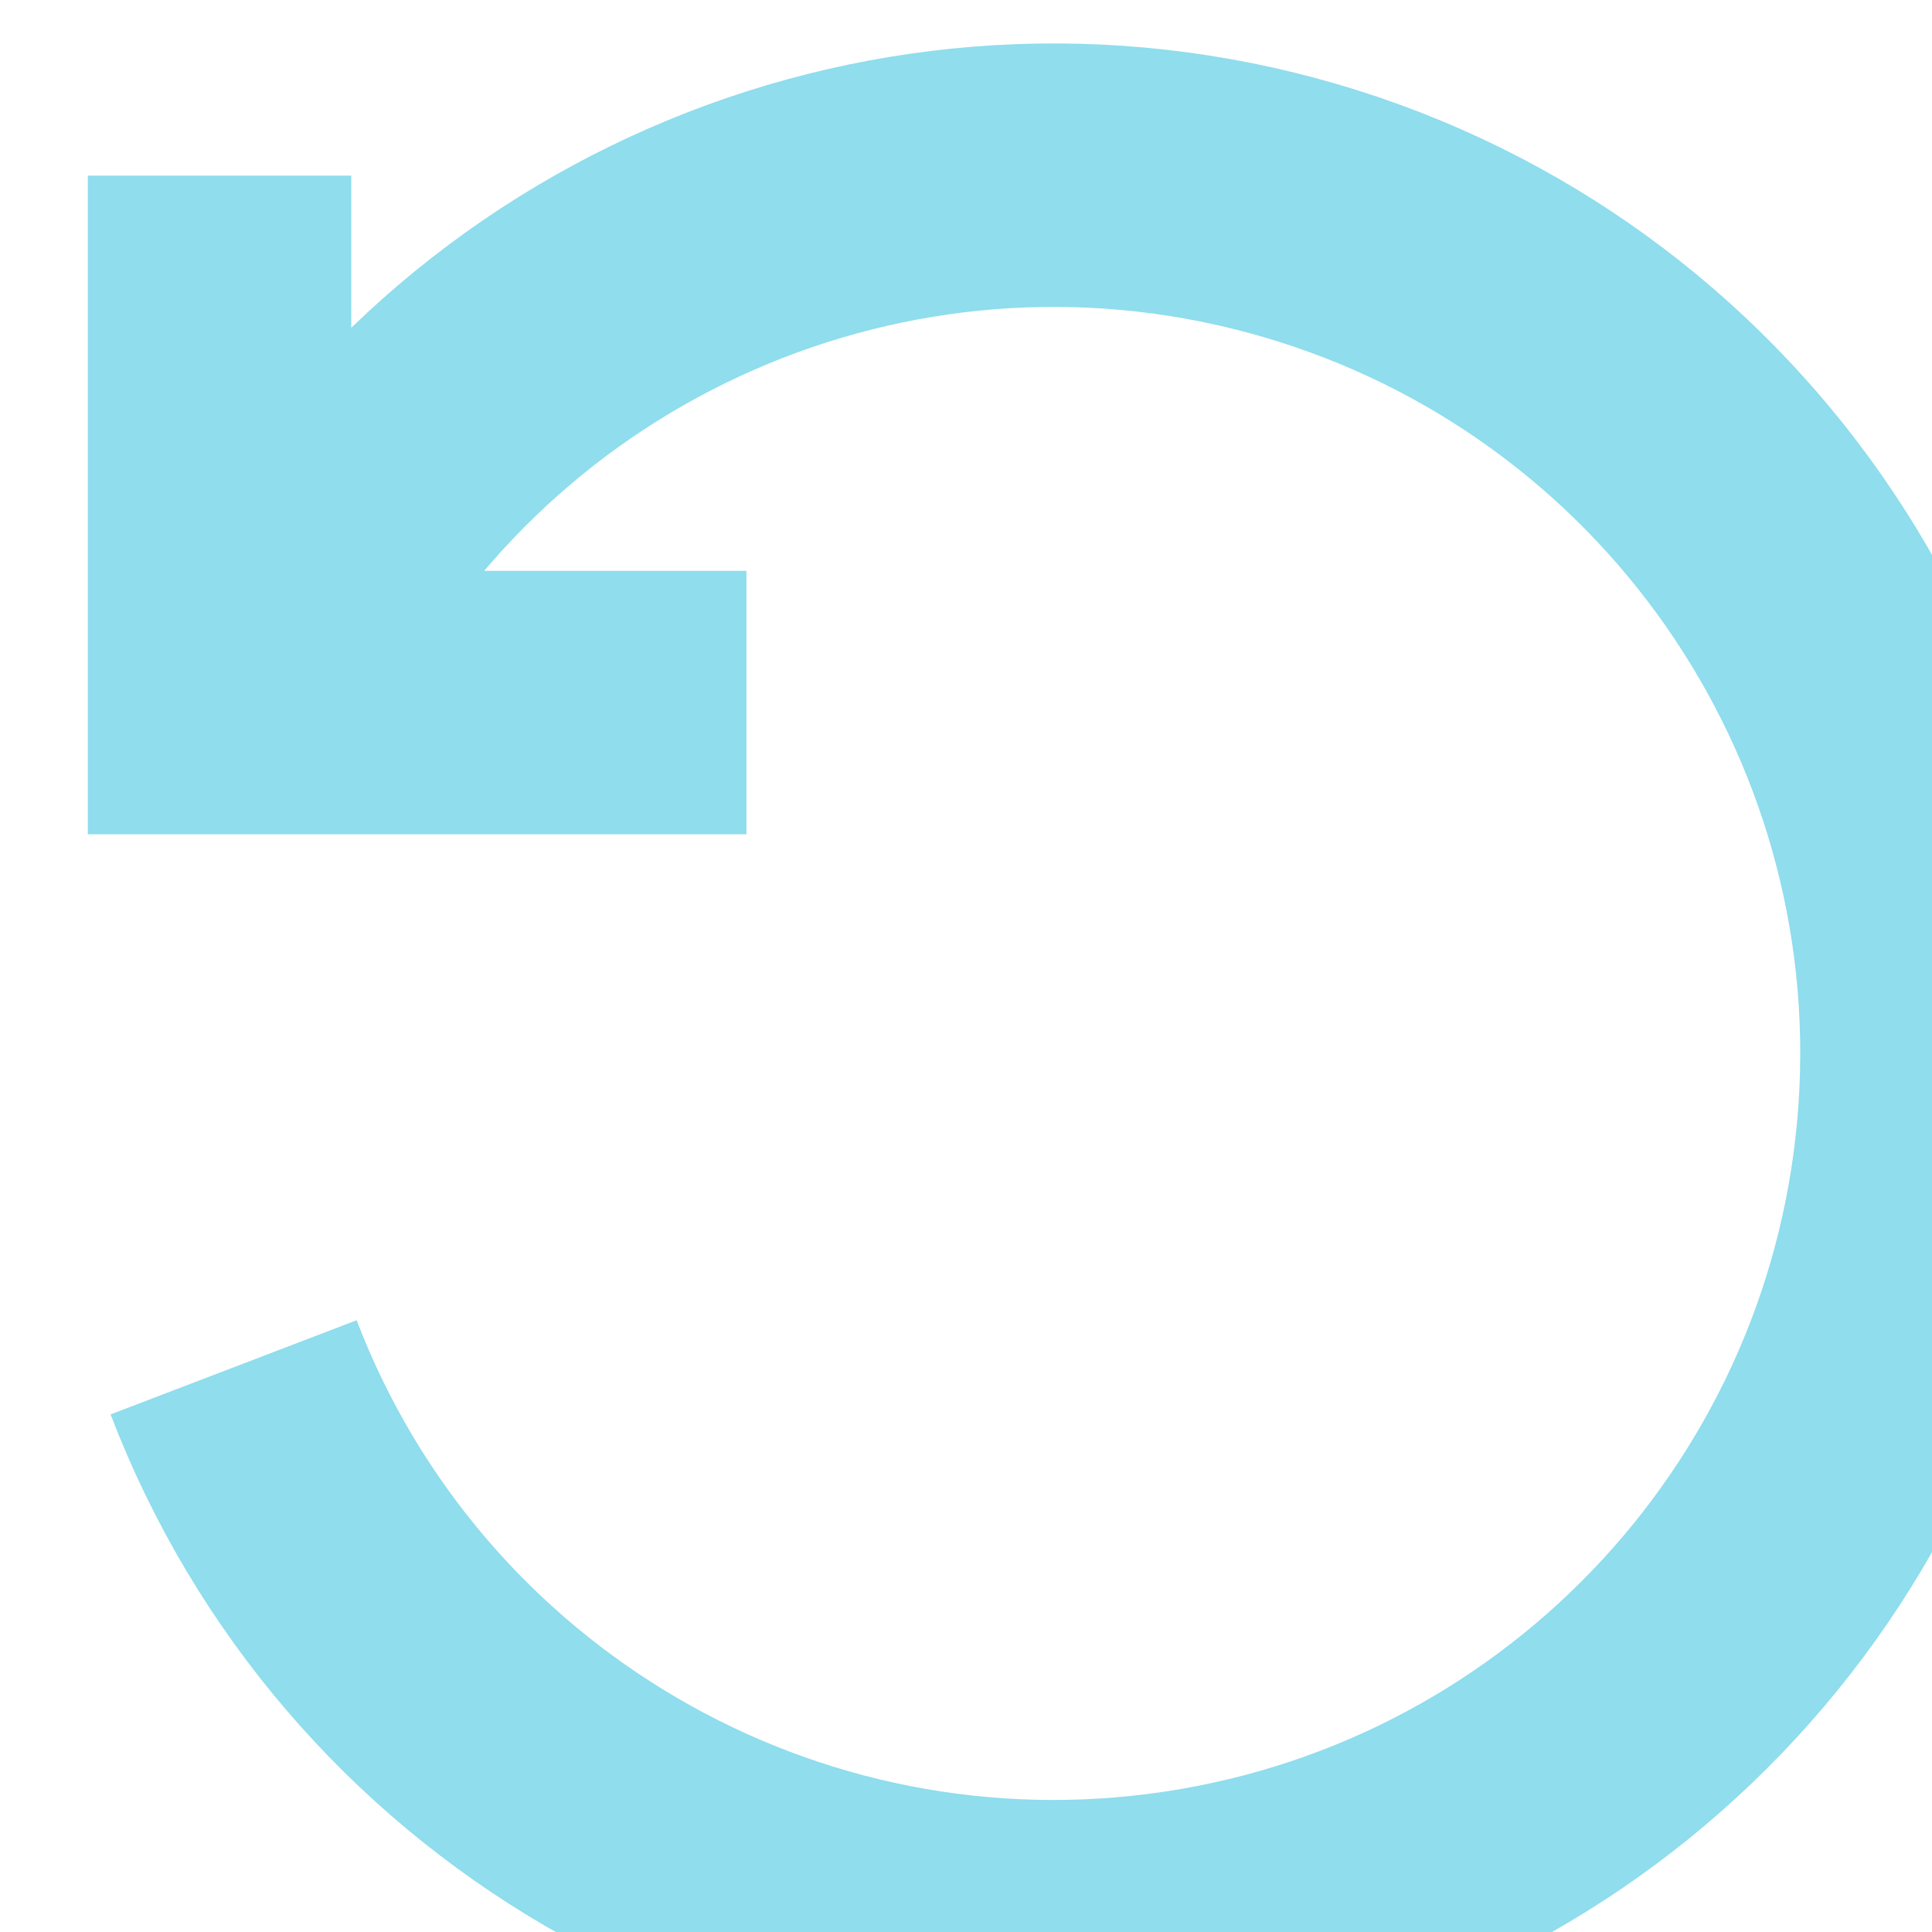
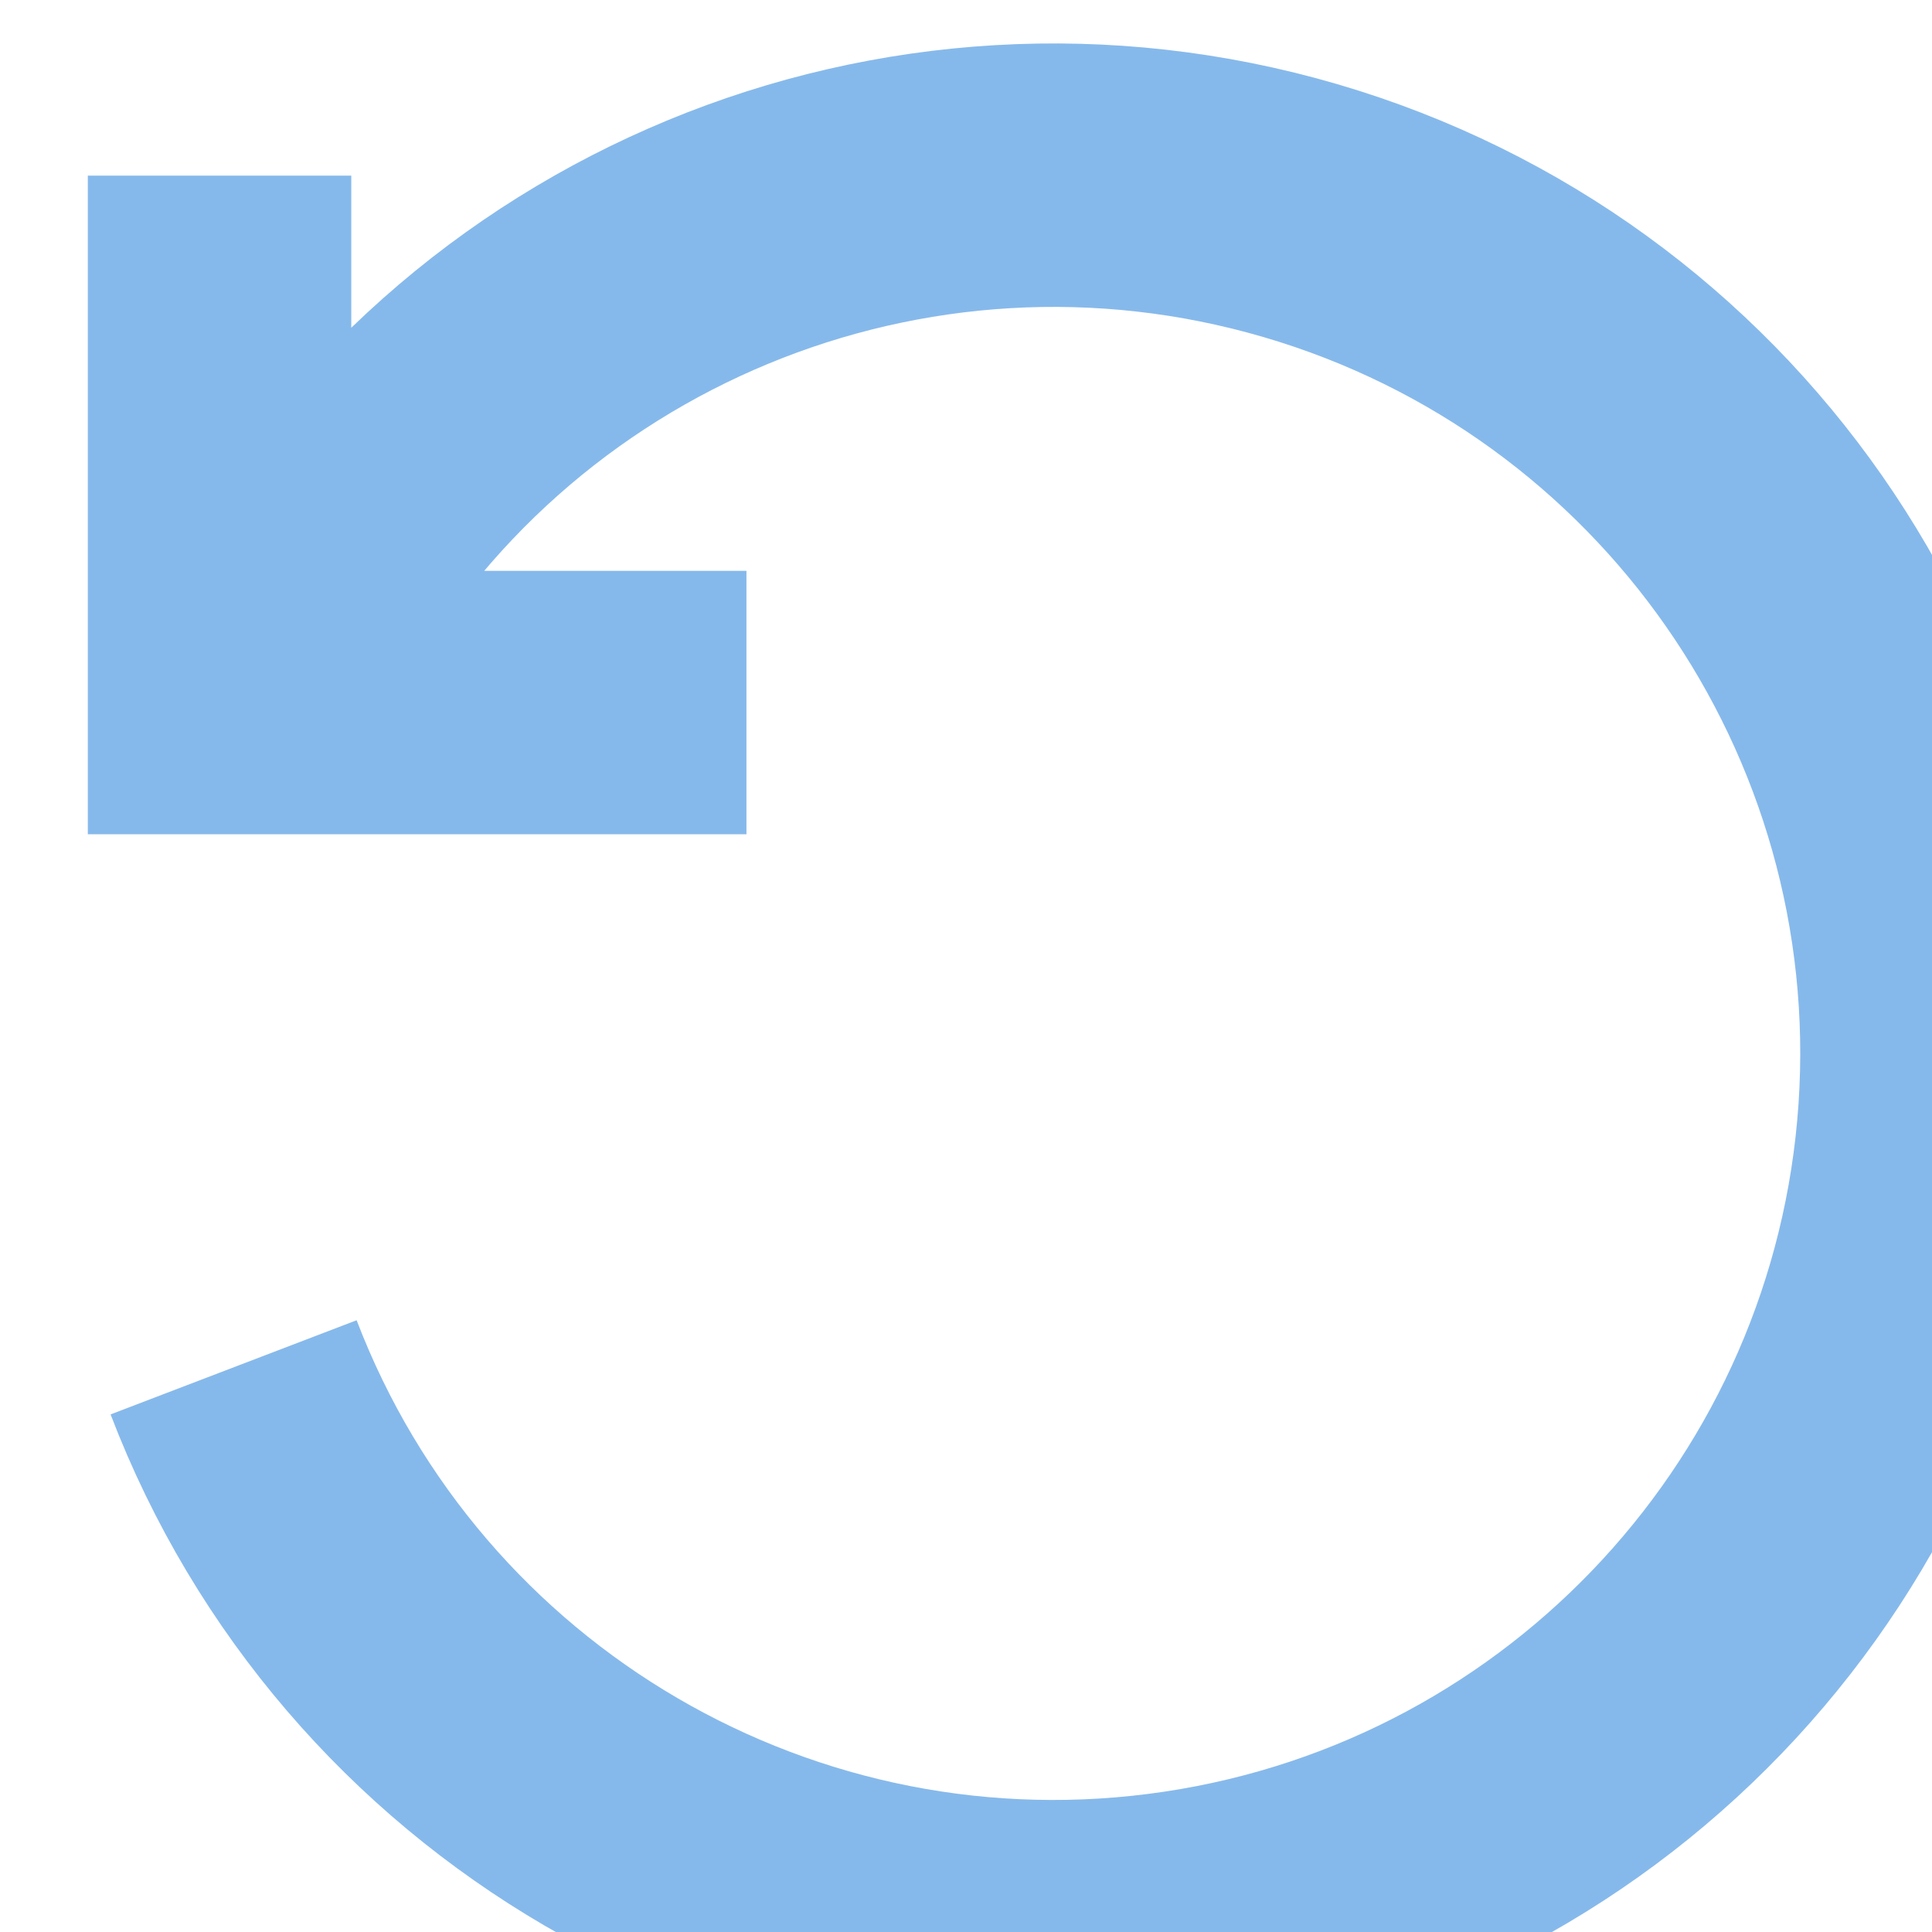
<svg xmlns="http://www.w3.org/2000/svg" viewBox="0 0 22 22" width="20" height="20">
-   <path style="fill:none; stroke: hsl( 190 72% 74.5% ); stroke-width:3" d="M2.5 2v6h6M2.66 15.57a10 10 0 1 0 .57-8.38" />
+   <path style="fill:none; stroke: hsl( 210 72% 72.5% ); stroke-width:3" d="M2.5 2v6h6M2.66 15.57a10 10 0 1 0 .57-8.38" />
</svg>
